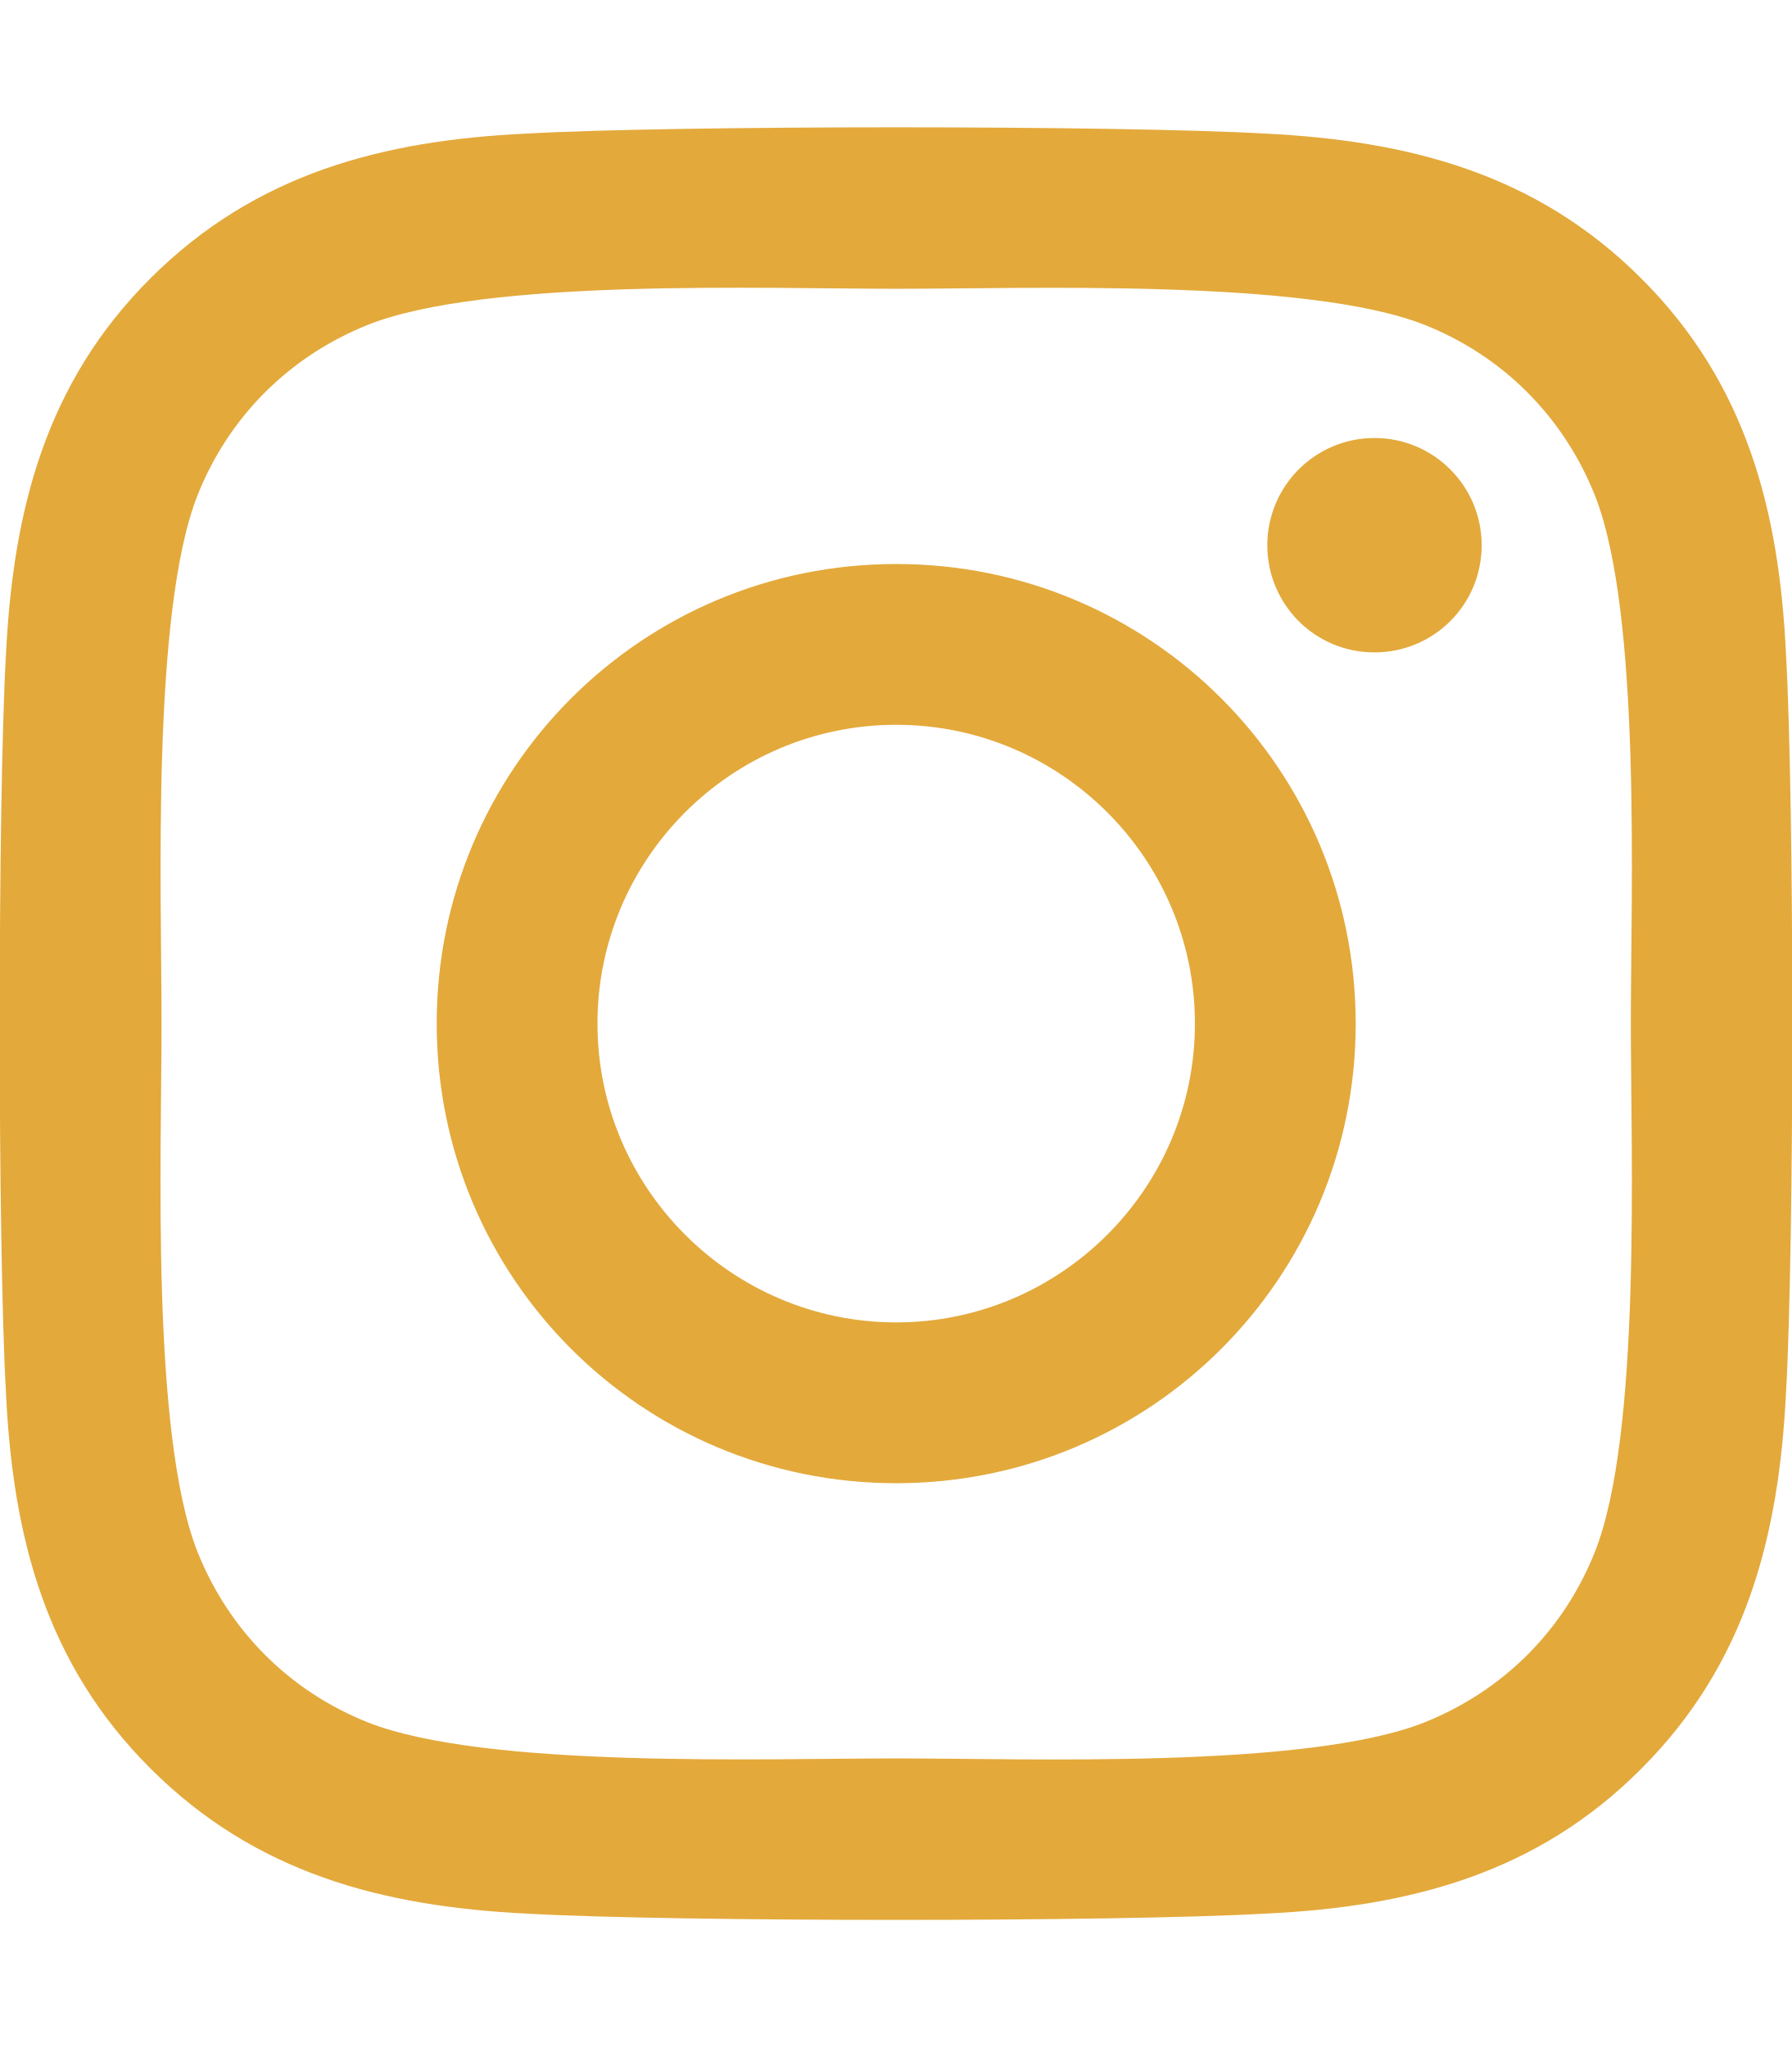
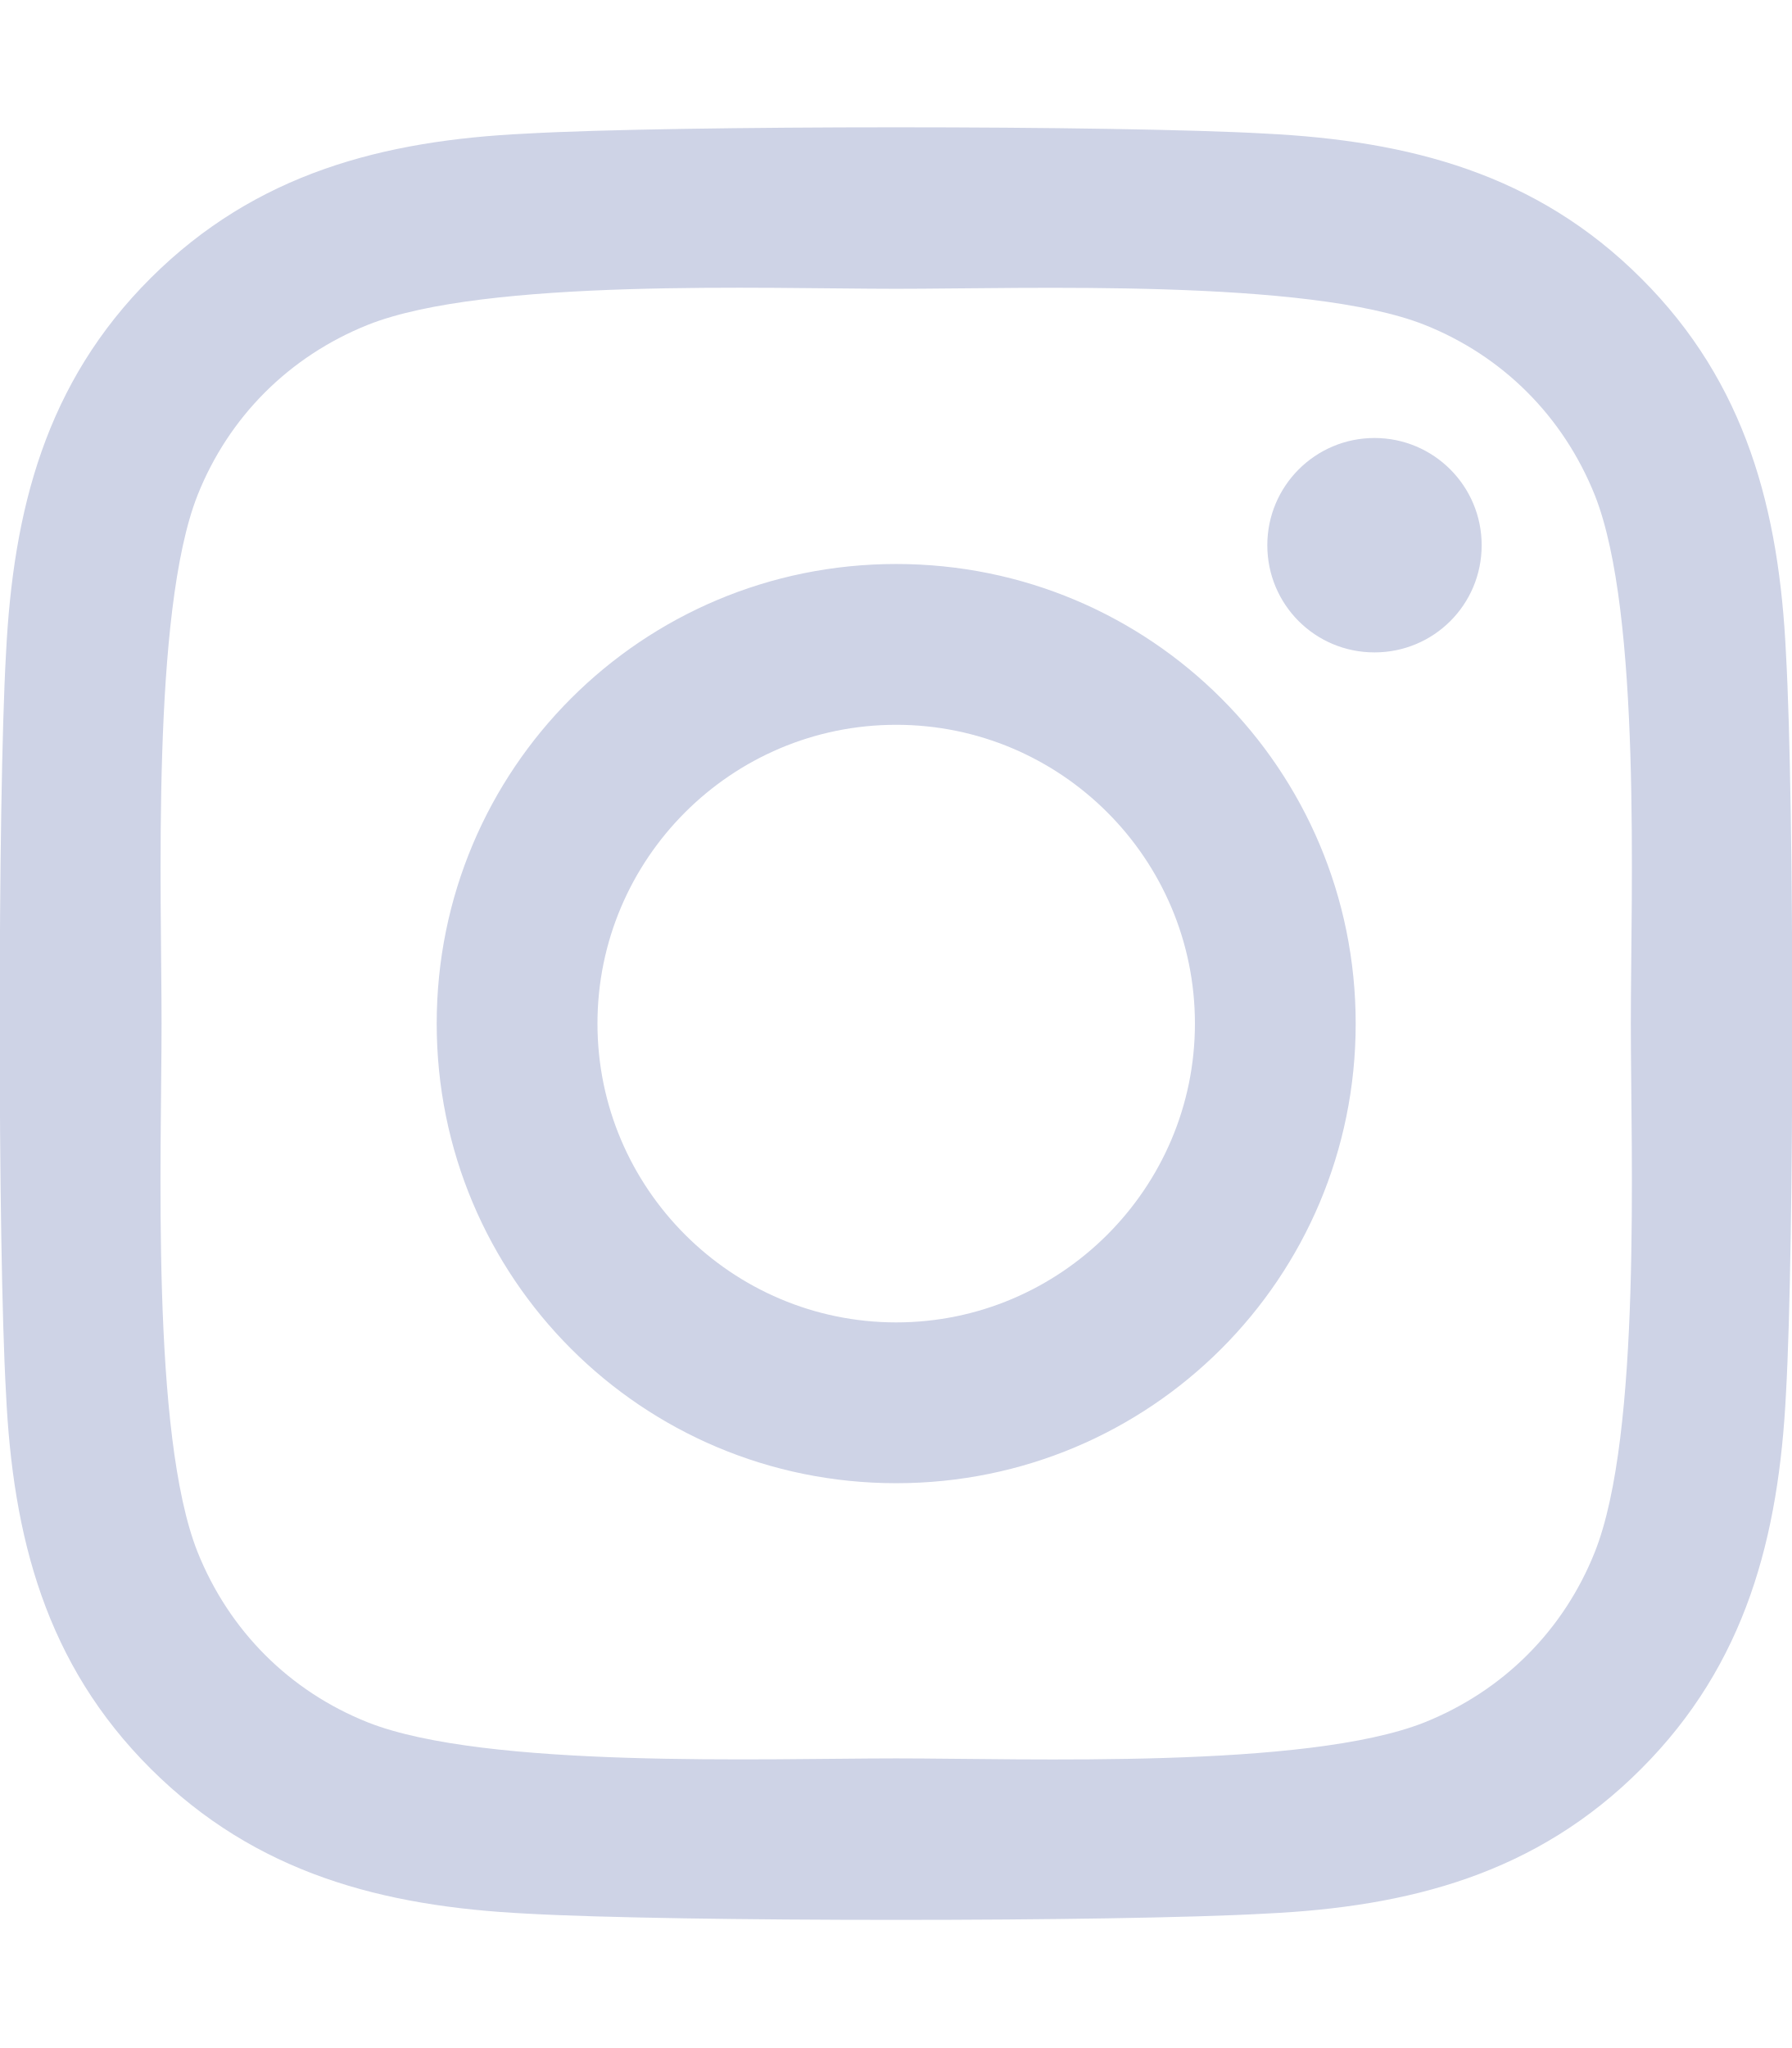
<svg xmlns="http://www.w3.org/2000/svg" aria-hidden="true" focusable="false" data-prefix="fab" data-icon="instagram" class="svg-inline--fa fa-instagram fa-w-14" role="img" viewBox="0 0 448 512">
-   <path fill="#e3a93b" d="M224.1 141c-63.6 0-114.9 51.3-114.9 114.9s51.3 114.9 114.9 114.9S339 319.5 339 255.9 287.7 141 224.1 141zm0 189.6c-41.1 0-74.7-33.5-74.7-74.7s33.5-74.7 74.7-74.7 74.7 33.5 74.7 74.7-33.6 74.7-74.7 74.7zm146.4-194.3c0 14.9-12 26.8-26.8 26.8-14.9 0-26.8-12-26.8-26.8s12-26.8 26.8-26.8 26.8 12 26.8 26.8zm76.1 27.2c-1.7-35.9-9.9-67.7-36.2-93.9-26.2-26.2-58-34.4-93.9-36.2-37-2.1-147.9-2.1-184.9 0-35.8 1.7-67.6 9.9-93.9 36.1s-34.4 58-36.2 93.9c-2.1 37-2.1 147.9 0 184.9 1.7 35.9 9.9 67.7 36.2 93.9s58 34.4 93.9 36.2c37 2.1 147.9 2.1 184.9 0 35.9-1.7 67.7-9.9 93.9-36.2 26.2-26.2 34.4-58 36.2-93.9 2.1-37 2.1-147.8 0-184.8zM398.8 388c-7.8 19.6-22.9 34.7-42.6 42.6-29.5 11.7-99.5 9-132.1 9s-102.7 2.6-132.1-9c-19.6-7.8-34.7-22.9-42.6-42.6-11.7-29.5-9-99.5-9-132.1s-2.6-102.7 9-132.1c7.8-19.6 22.9-34.7 42.6-42.6 29.5-11.7 99.5-9 132.1-9s102.7-2.6 132.1 9c19.6 7.8 34.7 22.9 42.6 42.6 11.7 29.5 9 99.5 9 132.1s2.7 102.7-9 132.1z" />
+   <path fill="#ced3e6" d="M224.1 141c-63.6 0-114.9 51.3-114.9 114.9s51.3 114.9 114.9 114.9S339 319.5 339 255.9 287.7 141 224.1 141zm0 189.6c-41.1 0-74.7-33.5-74.7-74.7s33.5-74.7 74.7-74.7 74.7 33.5 74.7 74.7-33.6 74.7-74.7 74.7zm146.4-194.3c0 14.9-12 26.8-26.8 26.8-14.9 0-26.8-12-26.8-26.8s12-26.8 26.8-26.8 26.8 12 26.8 26.8zm76.1 27.2c-1.7-35.9-9.9-67.7-36.2-93.9-26.2-26.2-58-34.4-93.9-36.2-37-2.1-147.9-2.1-184.9 0-35.8 1.7-67.6 9.9-93.9 36.1s-34.4 58-36.2 93.9c-2.1 37-2.1 147.9 0 184.9 1.7 35.9 9.9 67.7 36.2 93.9s58 34.4 93.9 36.2c37 2.1 147.9 2.1 184.9 0 35.9-1.7 67.7-9.9 93.9-36.2 26.2-26.2 34.4-58 36.2-93.9 2.1-37 2.1-147.8 0-184.8zM398.8 388c-7.8 19.6-22.9 34.7-42.6 42.6-29.5 11.7-99.5 9-132.1 9s-102.7 2.6-132.1-9c-19.6-7.8-34.7-22.9-42.6-42.6-11.7-29.5-9-99.5-9-132.1s-2.6-102.7 9-132.1c7.8-19.6 22.9-34.7 42.6-42.6 29.5-11.7 99.5-9 132.1-9s102.7-2.6 132.1 9c19.6 7.8 34.7 22.9 42.6 42.6 11.7 29.5 9 99.5 9 132.1s2.7 102.7-9 132.1z" />
</svg>
